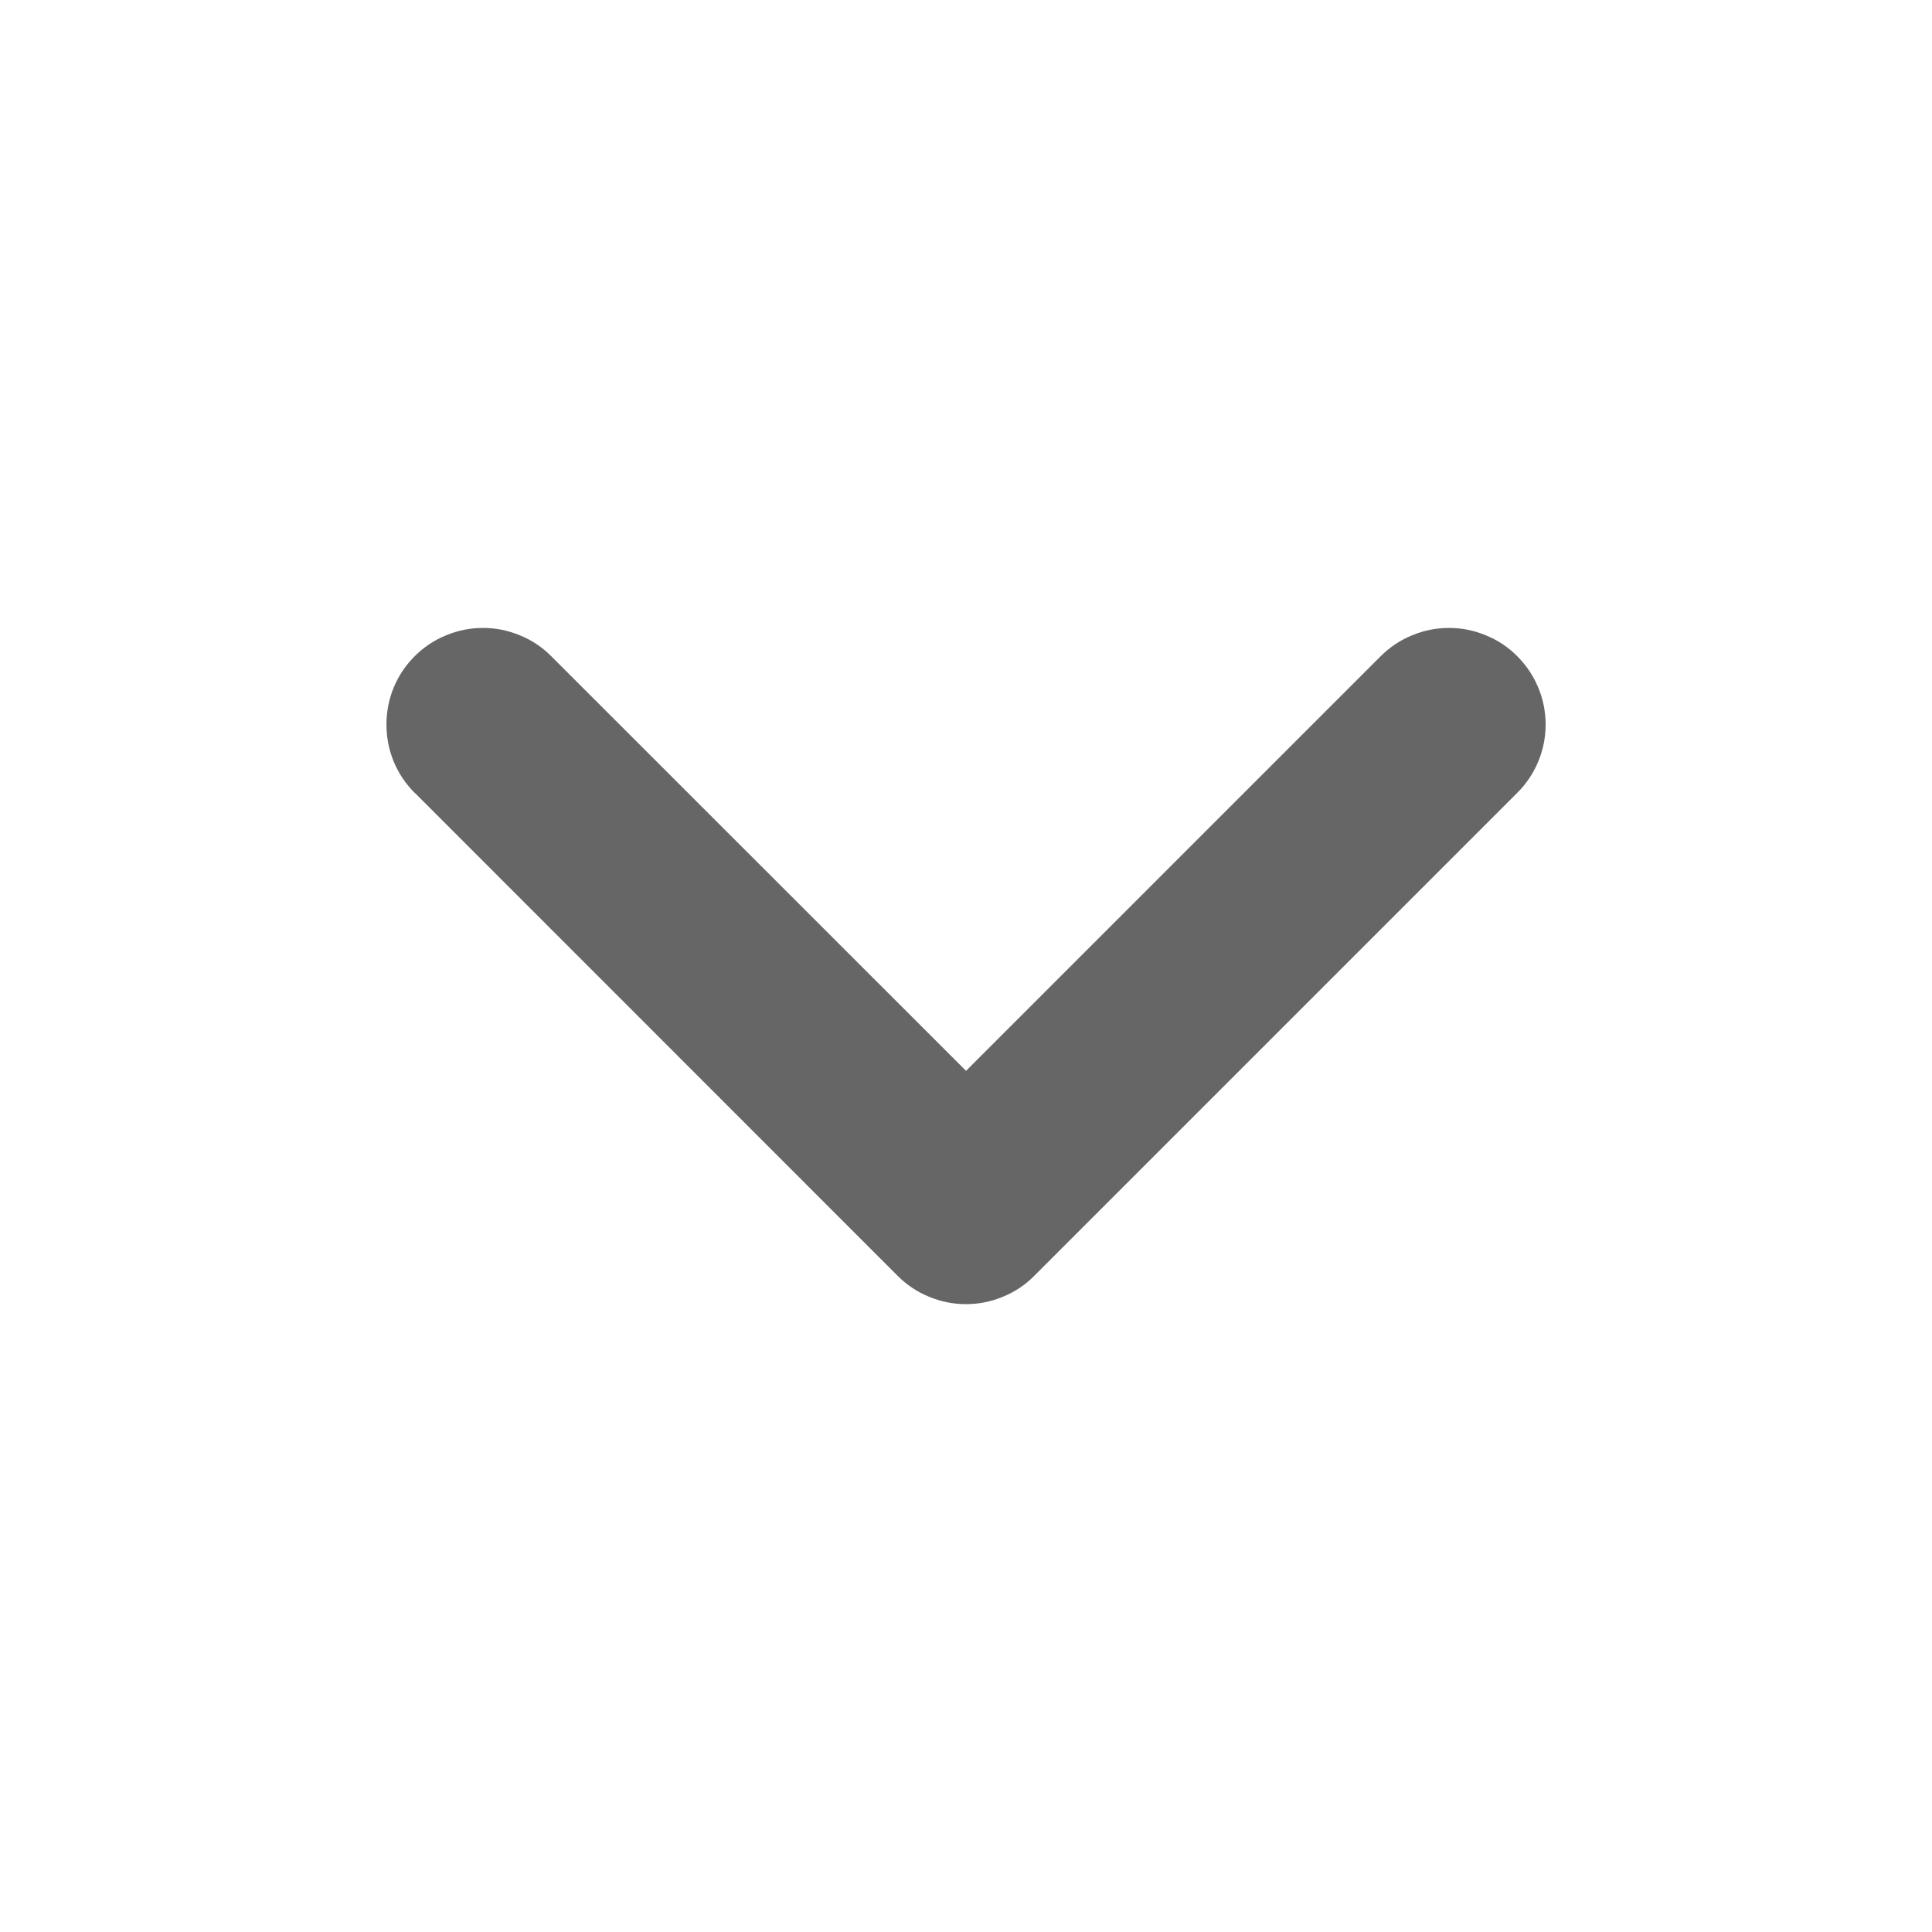
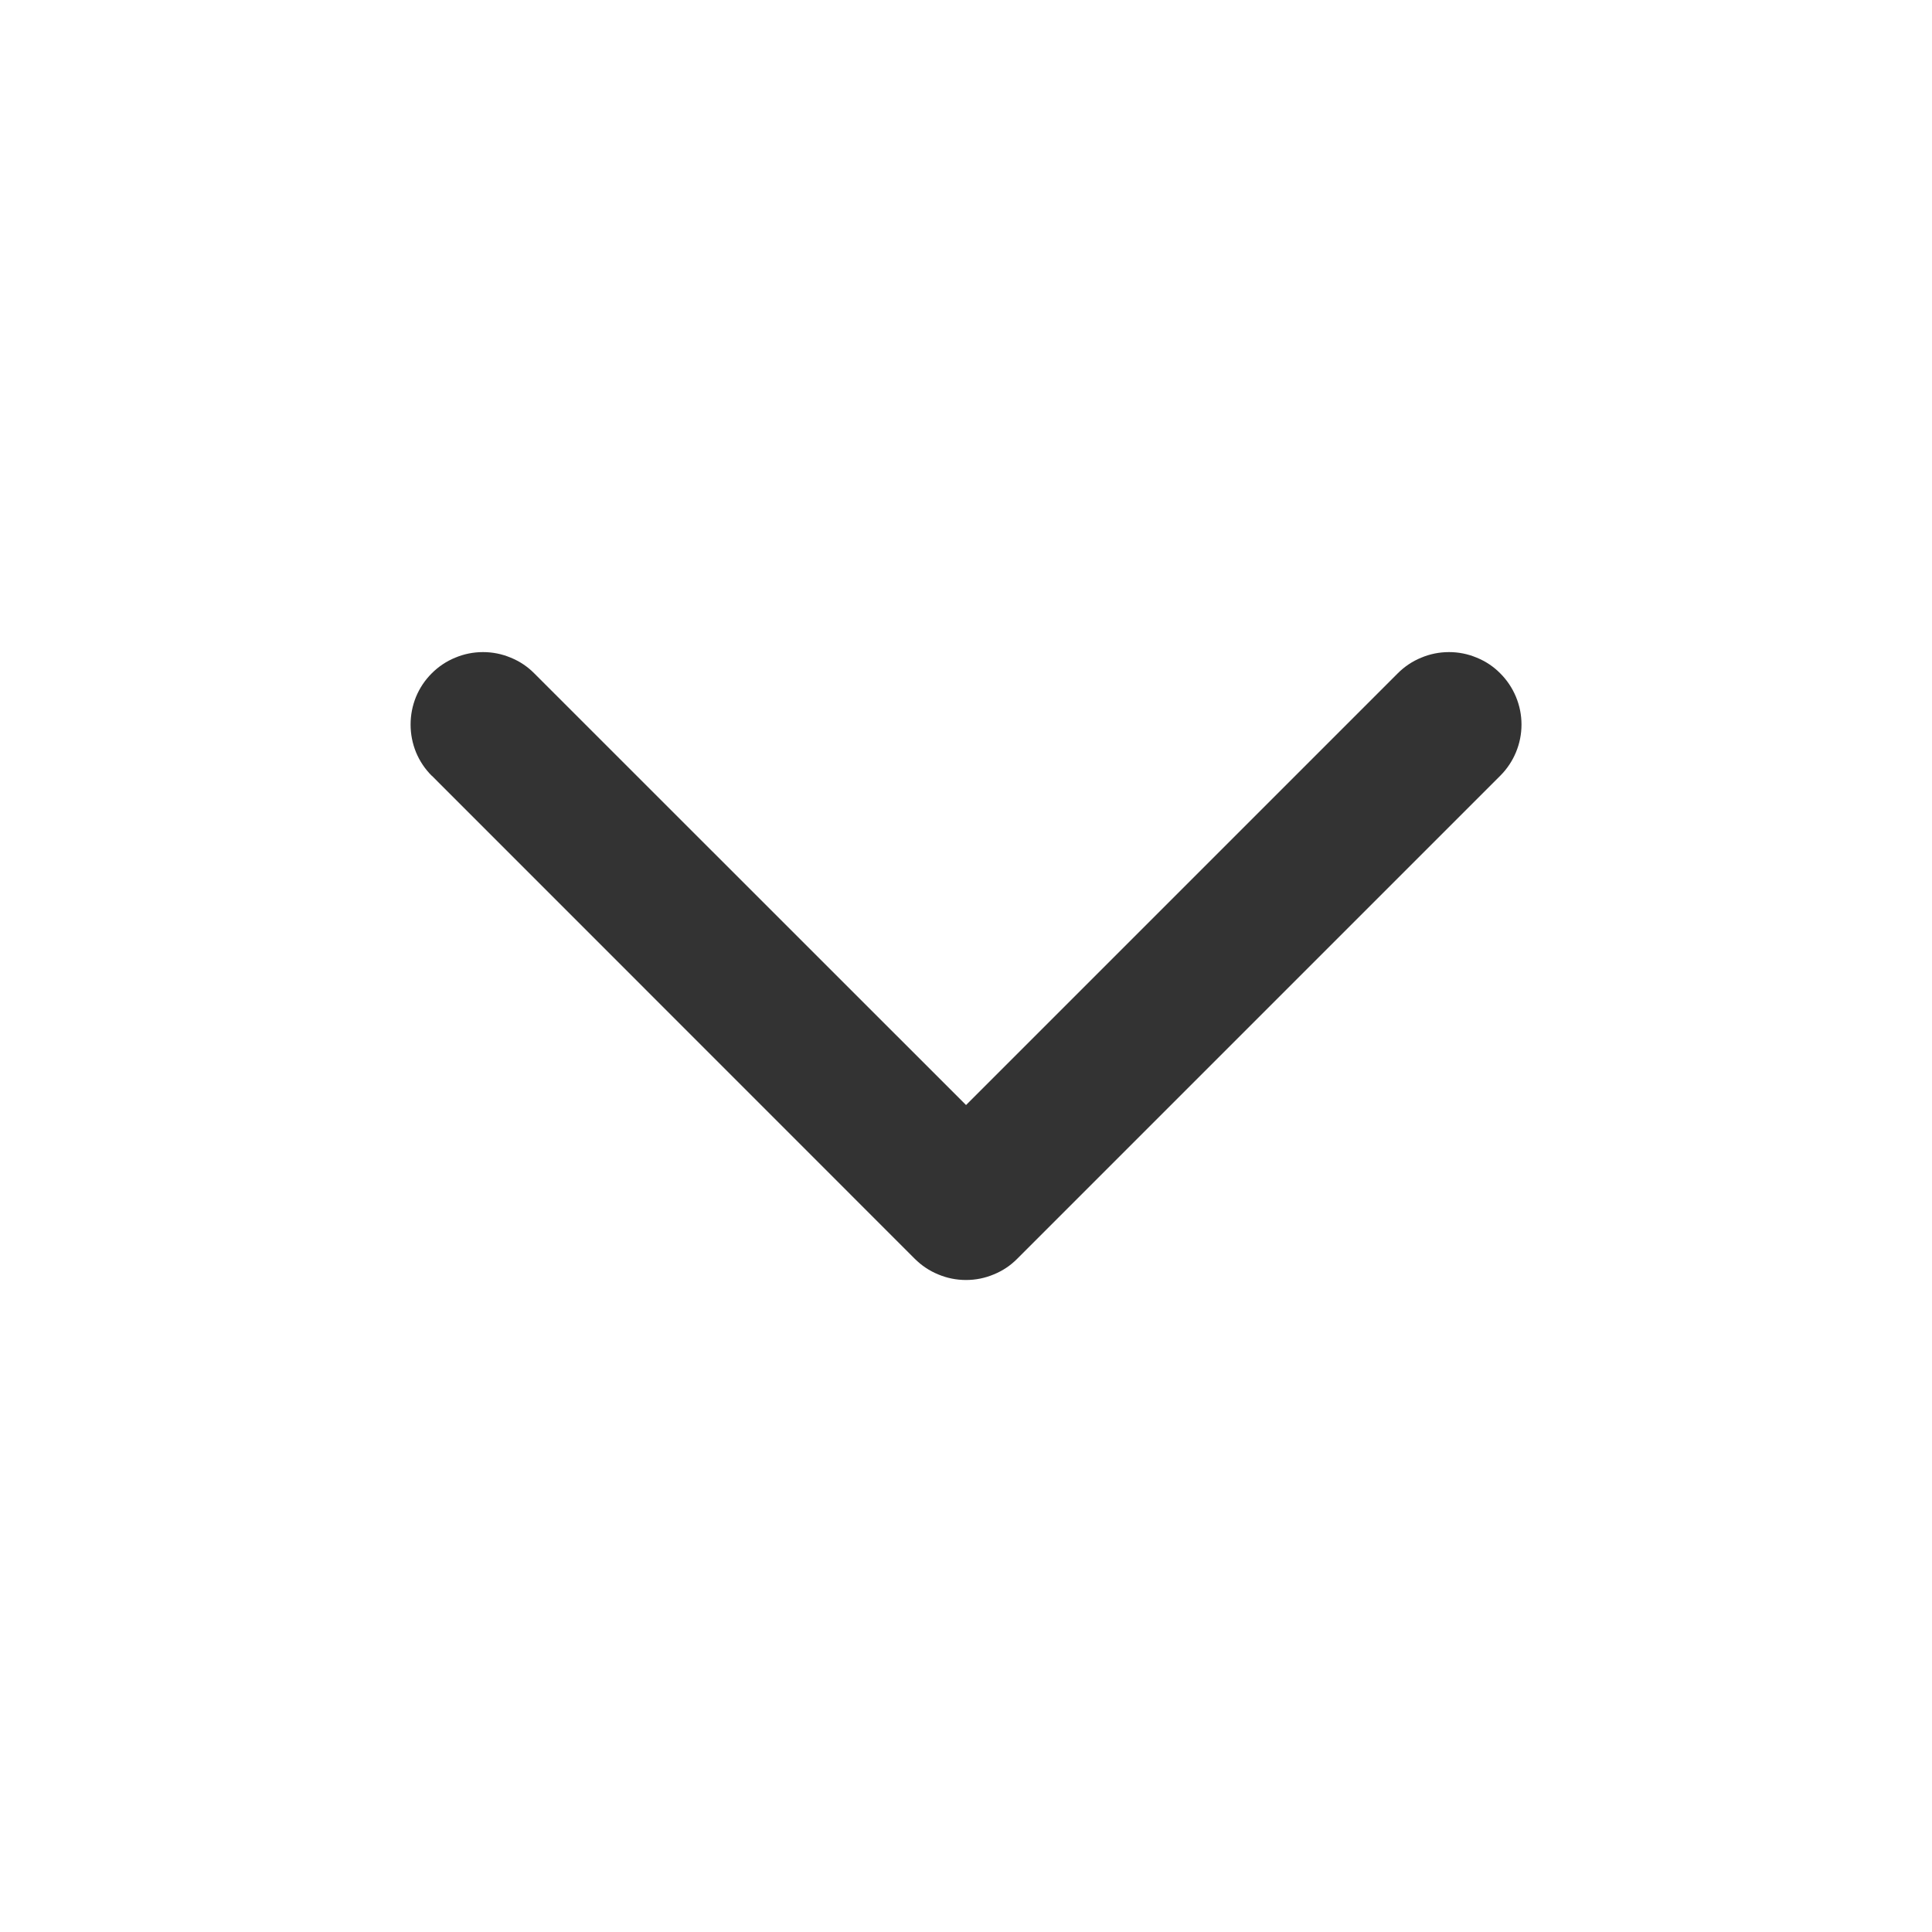
- <svg xmlns="http://www.w3.org/2000/svg" fill="none" version="1.1" width="12" height="12" viewBox="0 0 12 12">
+ <svg xmlns="http://www.w3.org/2000/svg" fill="none" version="1.1" width="16" height="16" viewBox="0 0 16 16">
  <defs>
-     <clipPath id="master_svg0_57_909">
-       <rect x="0" y="12" width="12" height="12" rx="0" />
+     <clipPath id="master_svg0_517_01279">
+       <rect x="0" y="16" width="16" height="16" rx="0" />
    </clipPath>
  </defs>
-   <g transform="matrix(1,0,0,-1,0,24)" clip-path="url(#master_svg0_57_909)">
-     <g transform="matrix(0,1,1,0,-13.49976,13.49976)">
-       <path d="M5.576,22.924L5.576,22.924Q5.66,23.008,5.77,23.054Q5.881,23.1,6,23.1Q6.119,23.1,6.23,23.054Q6.34,23.008,6.424,22.924Q6.509,22.84,6.554,22.729Q6.6,22.619,6.6,22.5Q6.6,22.38,6.554,22.27Q6.509,22.16,6.424,22.075L6.424,22.075L3.849,19.5L6.424,16.924L6.424,16.924Q6.509,16.84,6.554,16.729Q6.6,16.619,6.6,16.5Q6.6,16.38,6.554,16.27Q6.509,16.16,6.424,16.075Q6.34,15.991,6.23,15.945Q6.119,15.9,6,15.9Q5.881,15.9,5.77,15.945Q5.66,15.991,5.576,16.075L5.576,16.076L2.576,19.075Q2.491,19.16,2.446,19.27Q2.4,19.38,2.4,19.5Q2.4,19.619,2.446,19.729Q2.491,19.84,2.576,19.924L5.576,22.924Z" fill-rule="evenodd" fill="#666666" fill-opacity="1" />
+   <g transform="matrix(1,0,0,-1,0,32)" clip-path="url(#master_svg0_517_01279)">
+     <g transform="matrix(0,1,1,0,-17.99963,17.99963)">
+       <path d="M3.576,26.424L7.576,30.424Q7.66,30.508,7.77,30.554Q7.881,30.6,8,30.6Q8.119,30.6,8.23,30.554Q8.34,30.508,8.424,30.424Q8.509,30.34,8.554,30.229Q8.6,30.119,8.6,30Q8.6,29.88,8.554,29.77Q8.509,29.66,8.424,29.575L4.849,26L8.424,22.424L8.424,22.424Q8.509,22.34,8.554,22.229Q8.6,22.119,8.6,22Q8.6,21.88,8.554,21.77Q8.509,21.66,8.424,21.575Q8.34,21.491,8.23,21.445Q8.119,21.4,8,21.4Q7.881,21.4,7.77,21.445Q7.66,21.491,7.576,21.575L7.576,21.576L3.576,25.575Q3.491,25.66,3.446,25.77Q3.4,25.88,3.4,26Q3.4,26.119,3.446,26.229Q3.491,26.34,3.576,26.424Z" fill-rule="evenodd" fill="#333333" fill-opacity="1" />
    </g>
  </g>
</svg>
